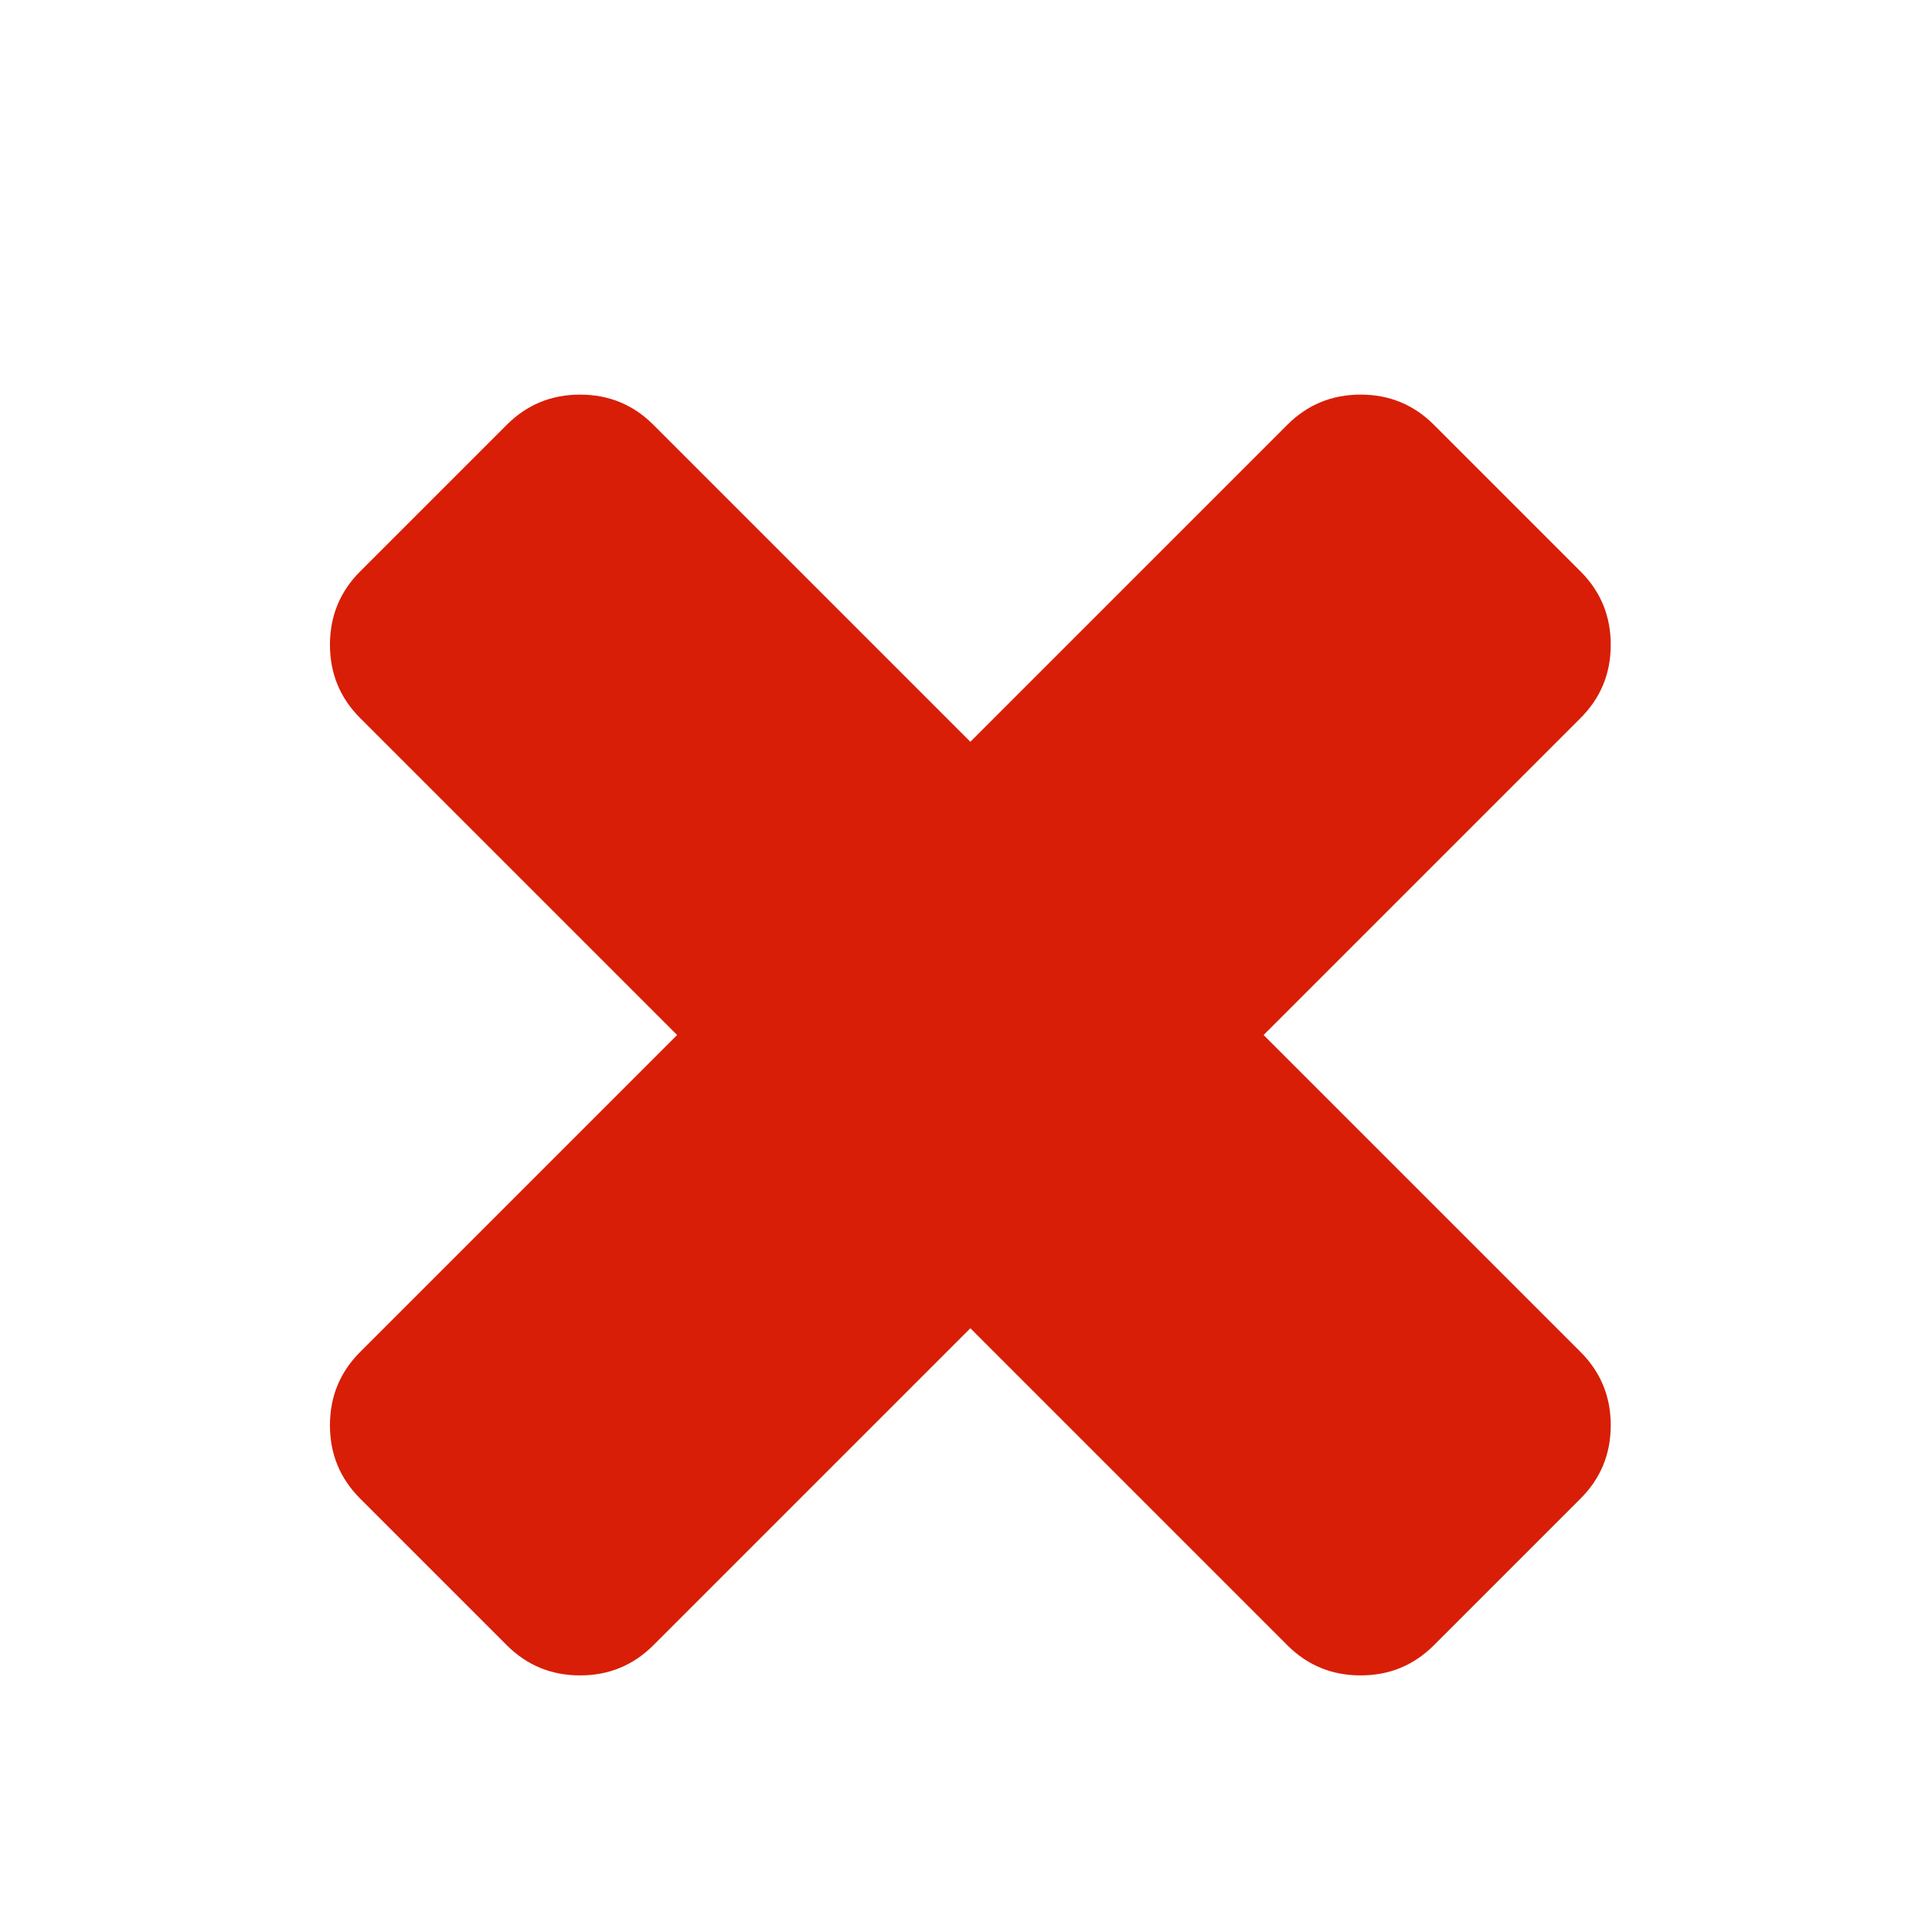
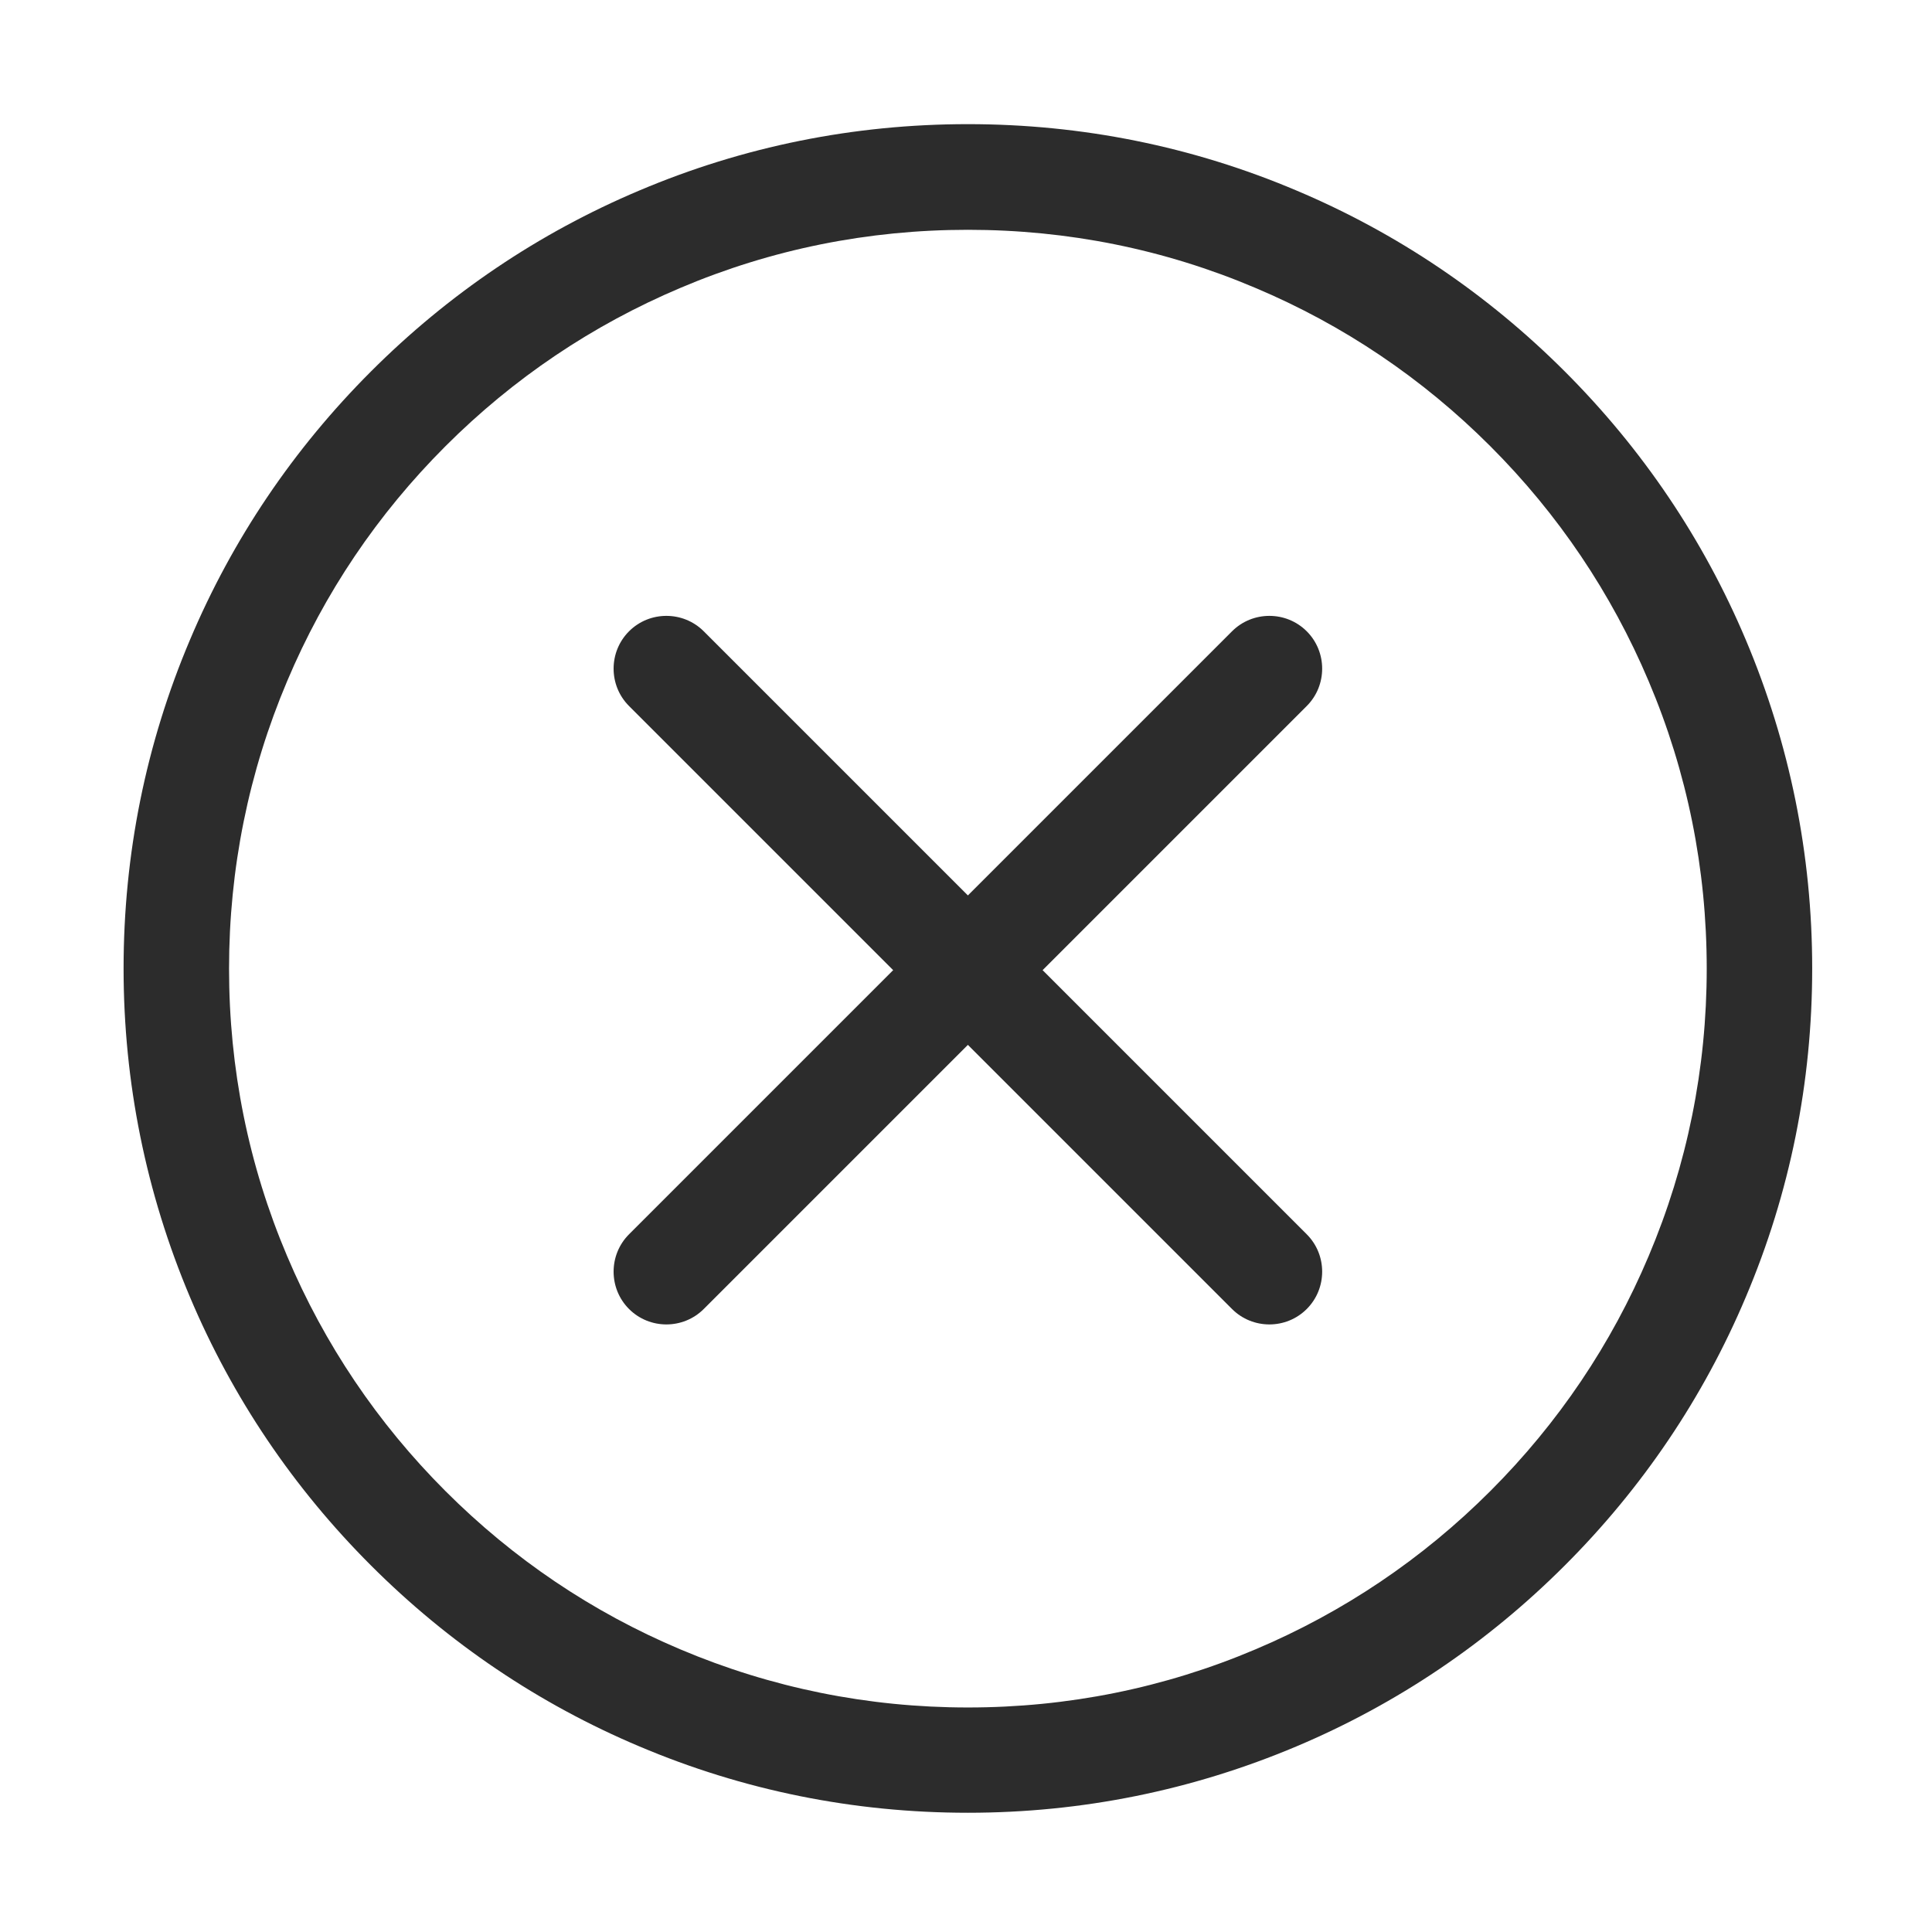
- <svg xmlns="http://www.w3.org/2000/svg" t="1597118617958" class="icon" viewBox="0 0 1024 1024" version="1.1" p-id="9497" width="32" height="32">
+ <svg xmlns="http://www.w3.org/2000/svg" t="1597126771185" class="icon" viewBox="0 0 1024 1024" version="1.1" p-id="10943" data-spm-anchor-id="a313x.7781069.0.i19" width="32" height="32">
  <defs>
    <style type="text/css" />
  </defs>
-   <path d="M853.728 755.424q0 22.848-16 38.848L760 872q-16 16-38.848 16t-38.848-16l-168-168-168 168q-16 16-38.848 16t-38.848-16l-77.728-77.728q-16-16-16-38.848t16-38.848l168-168-168-168q-16-16-16-38.848t16-38.848l77.728-77.728q16-16 38.848-16t38.848 16l168 168 168-168q16-16 38.848-16t38.848 16l77.728 77.728q16 16 16 38.848t-16 38.848l-168 168 168 168q16 16 16 38.848z" p-id="9498" fill="#d81e06" style="user-select: auto;" />
+   <path d="M513 960.8c-60.4 0-119-11.8-174.2-35.2-53.3-22.5-101.1-54.8-142.2-95.9-41.1-41.1-73.4-88.9-95.9-142.2-23.3-55.2-35.2-113.8-35.2-174.2s11.8-119 35.2-174.2c22.5-53.3 54.8-101.1 95.9-142.2 41.1-41.1 88.9-73.4 142.2-95.9C394 77.6 452.6 65.8 513 65.8S632 77.6 687.2 101c53.3 22.5 101.1 54.8 142.2 95.9 41.1 41.1 73.4 88.9 95.9 142.2 23.3 55.2 35.2 113.8 35.2 174.2s-11.8 119-35.2 174.2c-22.5 53.3-54.8 101.1-95.9 142.2-41.1 41.1-88.9 73.4-142.2 95.9-55.2 23.3-113.8 35.2-174.2 35.2z m0-839c-52.9 0-104.1 10.3-152.4 30.8-46.6 19.7-88.5 47.9-124.5 83.9s-64.2 77.8-83.9 124.5c-20.4 48.2-30.8 99.5-30.8 152.4s10.3 104.1 30.8 152.4c19.7 46.6 47.9 88.5 83.9 124.5 36 36 77.8 64.2 124.5 83.9C408.8 894.6 460.1 905 513 905s104.1-10.3 152.4-30.8c46.6-19.7 88.5-47.9 124.5-83.9 36-36 64.2-77.8 83.9-124.5 20.4-48.2 30.8-99.5 30.8-152.4S894.3 409.3 873.8 361c-19.7-46.6-47.9-88.5-83.9-124.5-36-36-77.8-64.2-124.5-83.9-48.3-20.5-99.5-30.8-152.4-30.8z" fill="#2c2c2c" p-id="10944" style="user-select: auto;" data-spm-anchor-id="a313x.7781069.0.i20" class="selected" />
+   <path d="M552.6 514.2l140-140c10.9-10.9 10.9-28.7 0-39.6-10.9-10.9-28.7-10.9-39.6 0l-140 140-140-140c-10.9-10.9-28.7-10.9-39.6 0-10.9 10.9-10.9 28.7 0 39.6l140 140-140 140c-10.9 10.9-10.9 28.7 0 39.6 10.9 10.9 28.7 10.9 39.6 0l140-140 140 140c10.9 10.9 28.7 10.9 39.6 0s10.9-28.7 0-39.6l-140-140z" fill="#2c2c2c" p-id="10945" style="user-select: auto;" data-spm-anchor-id="a313x.7781069.0.i21" class="selected" />
</svg>
